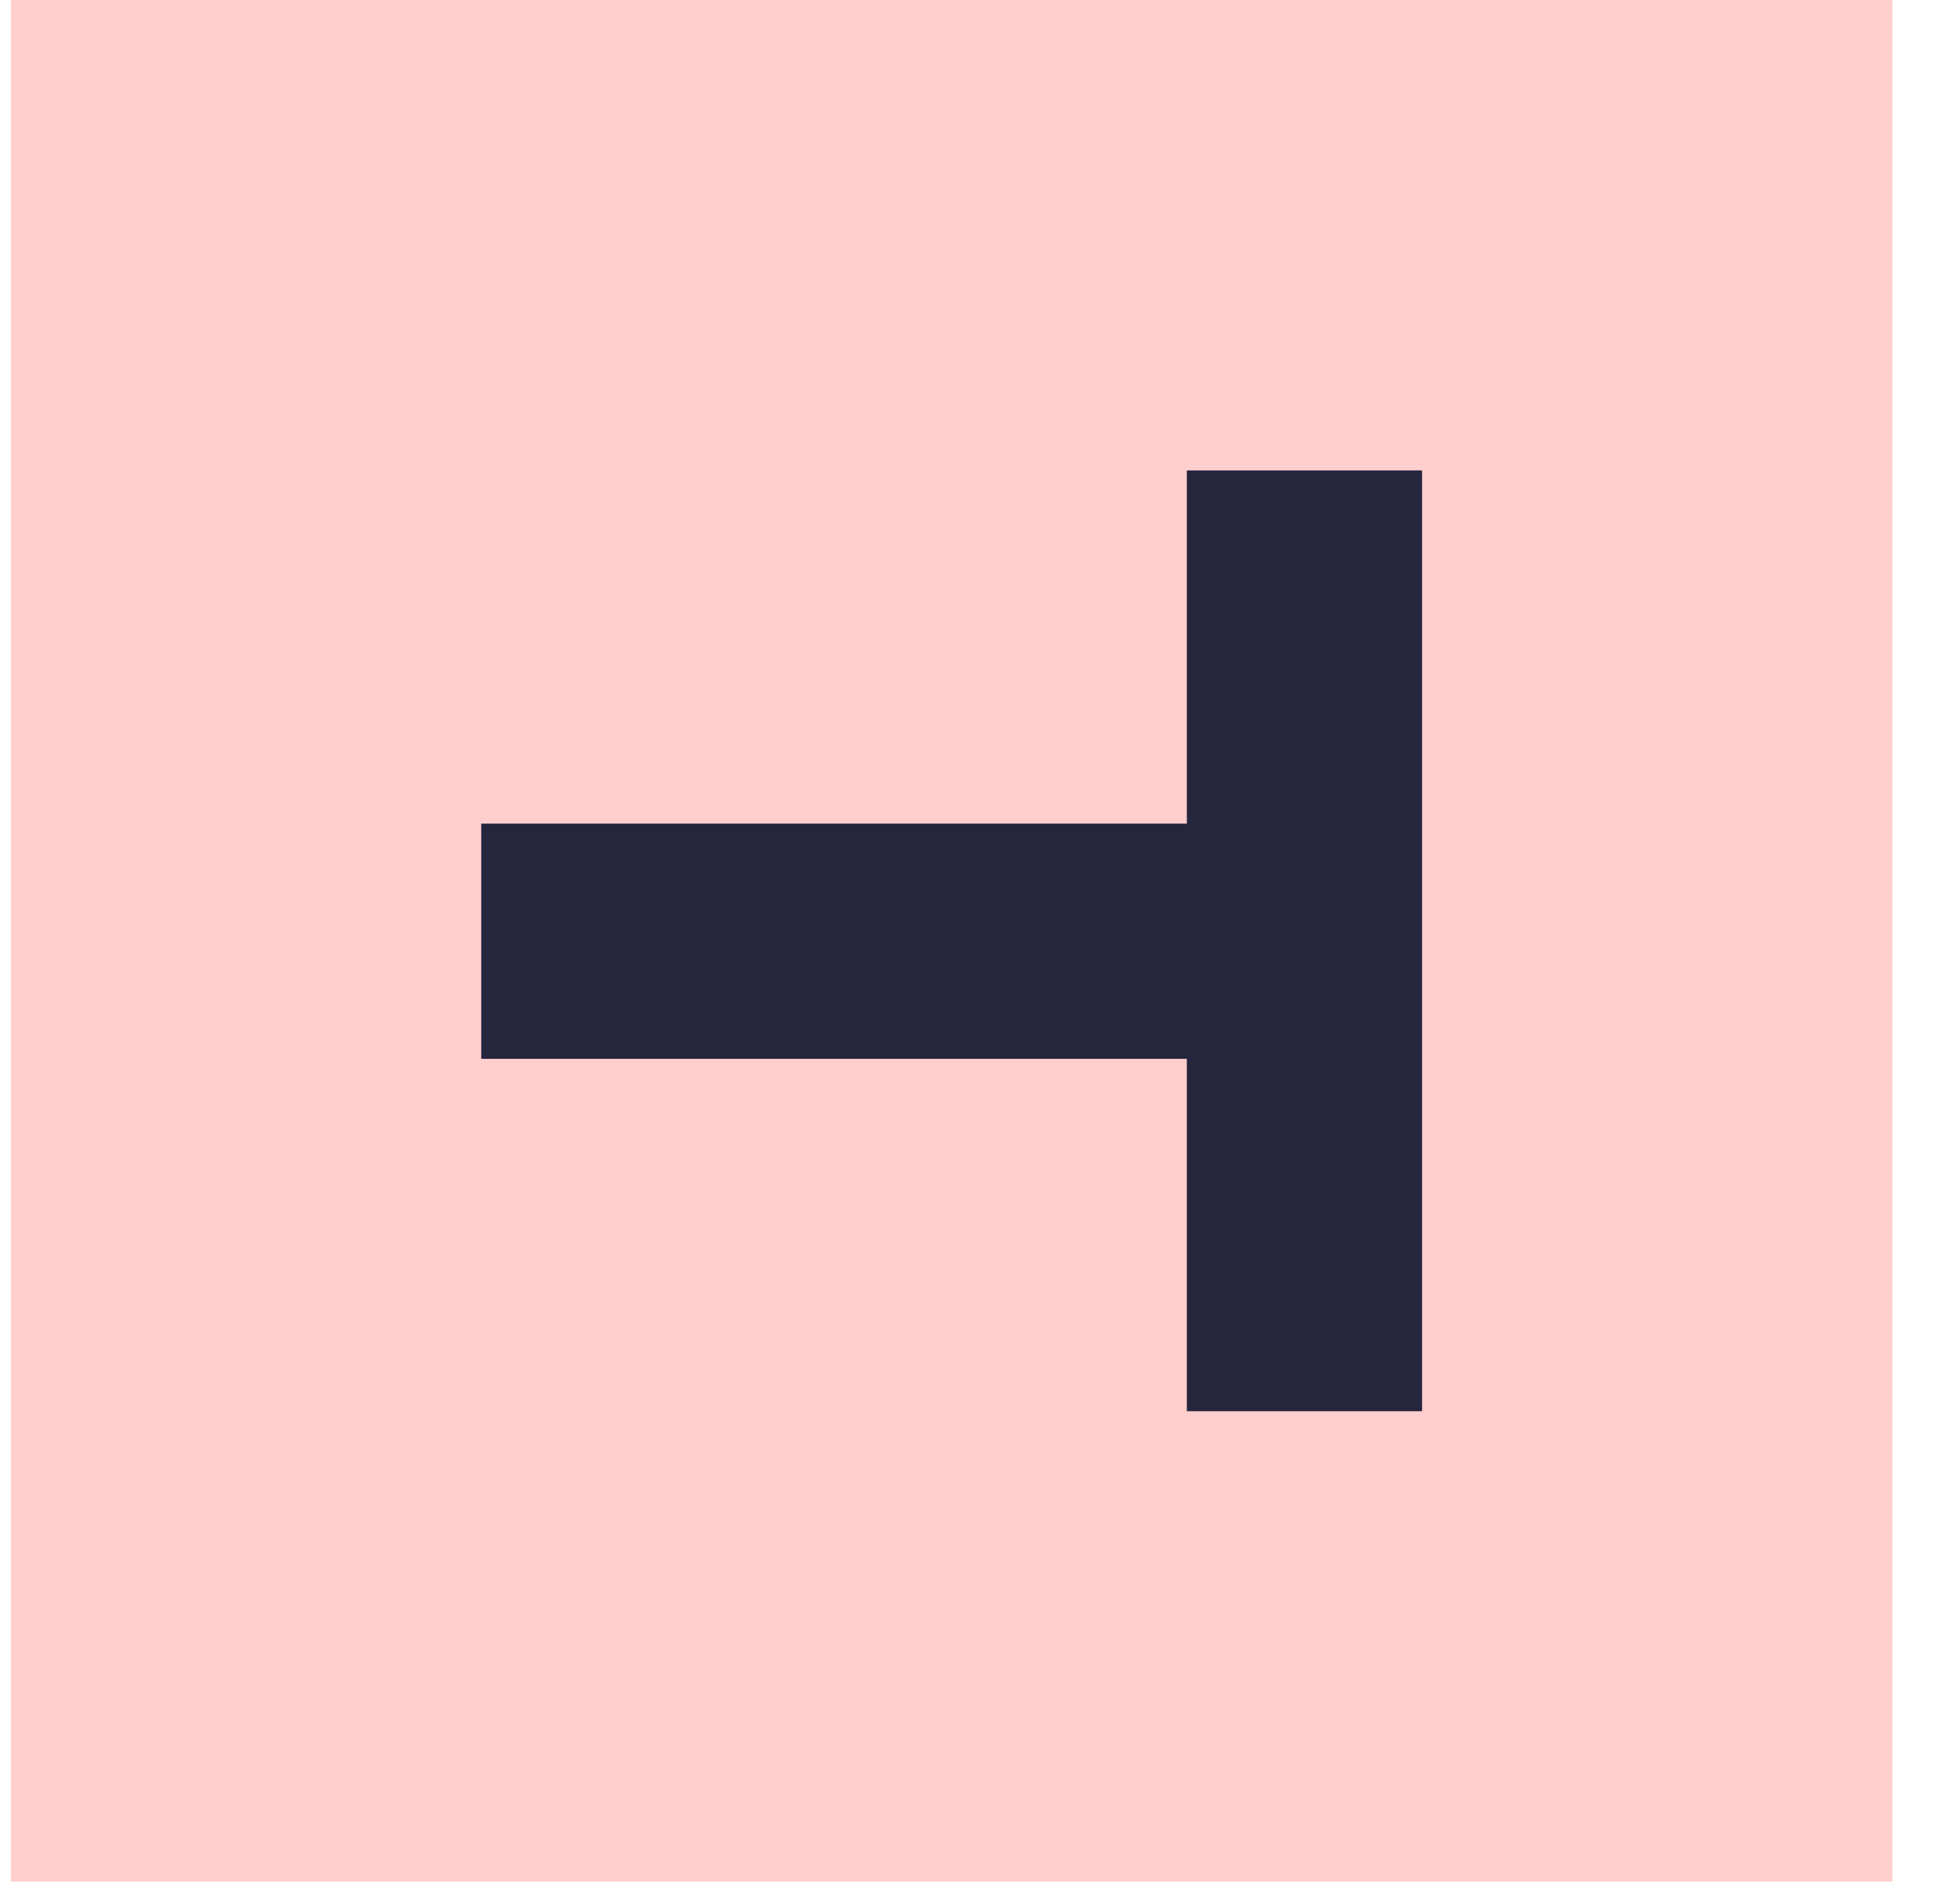
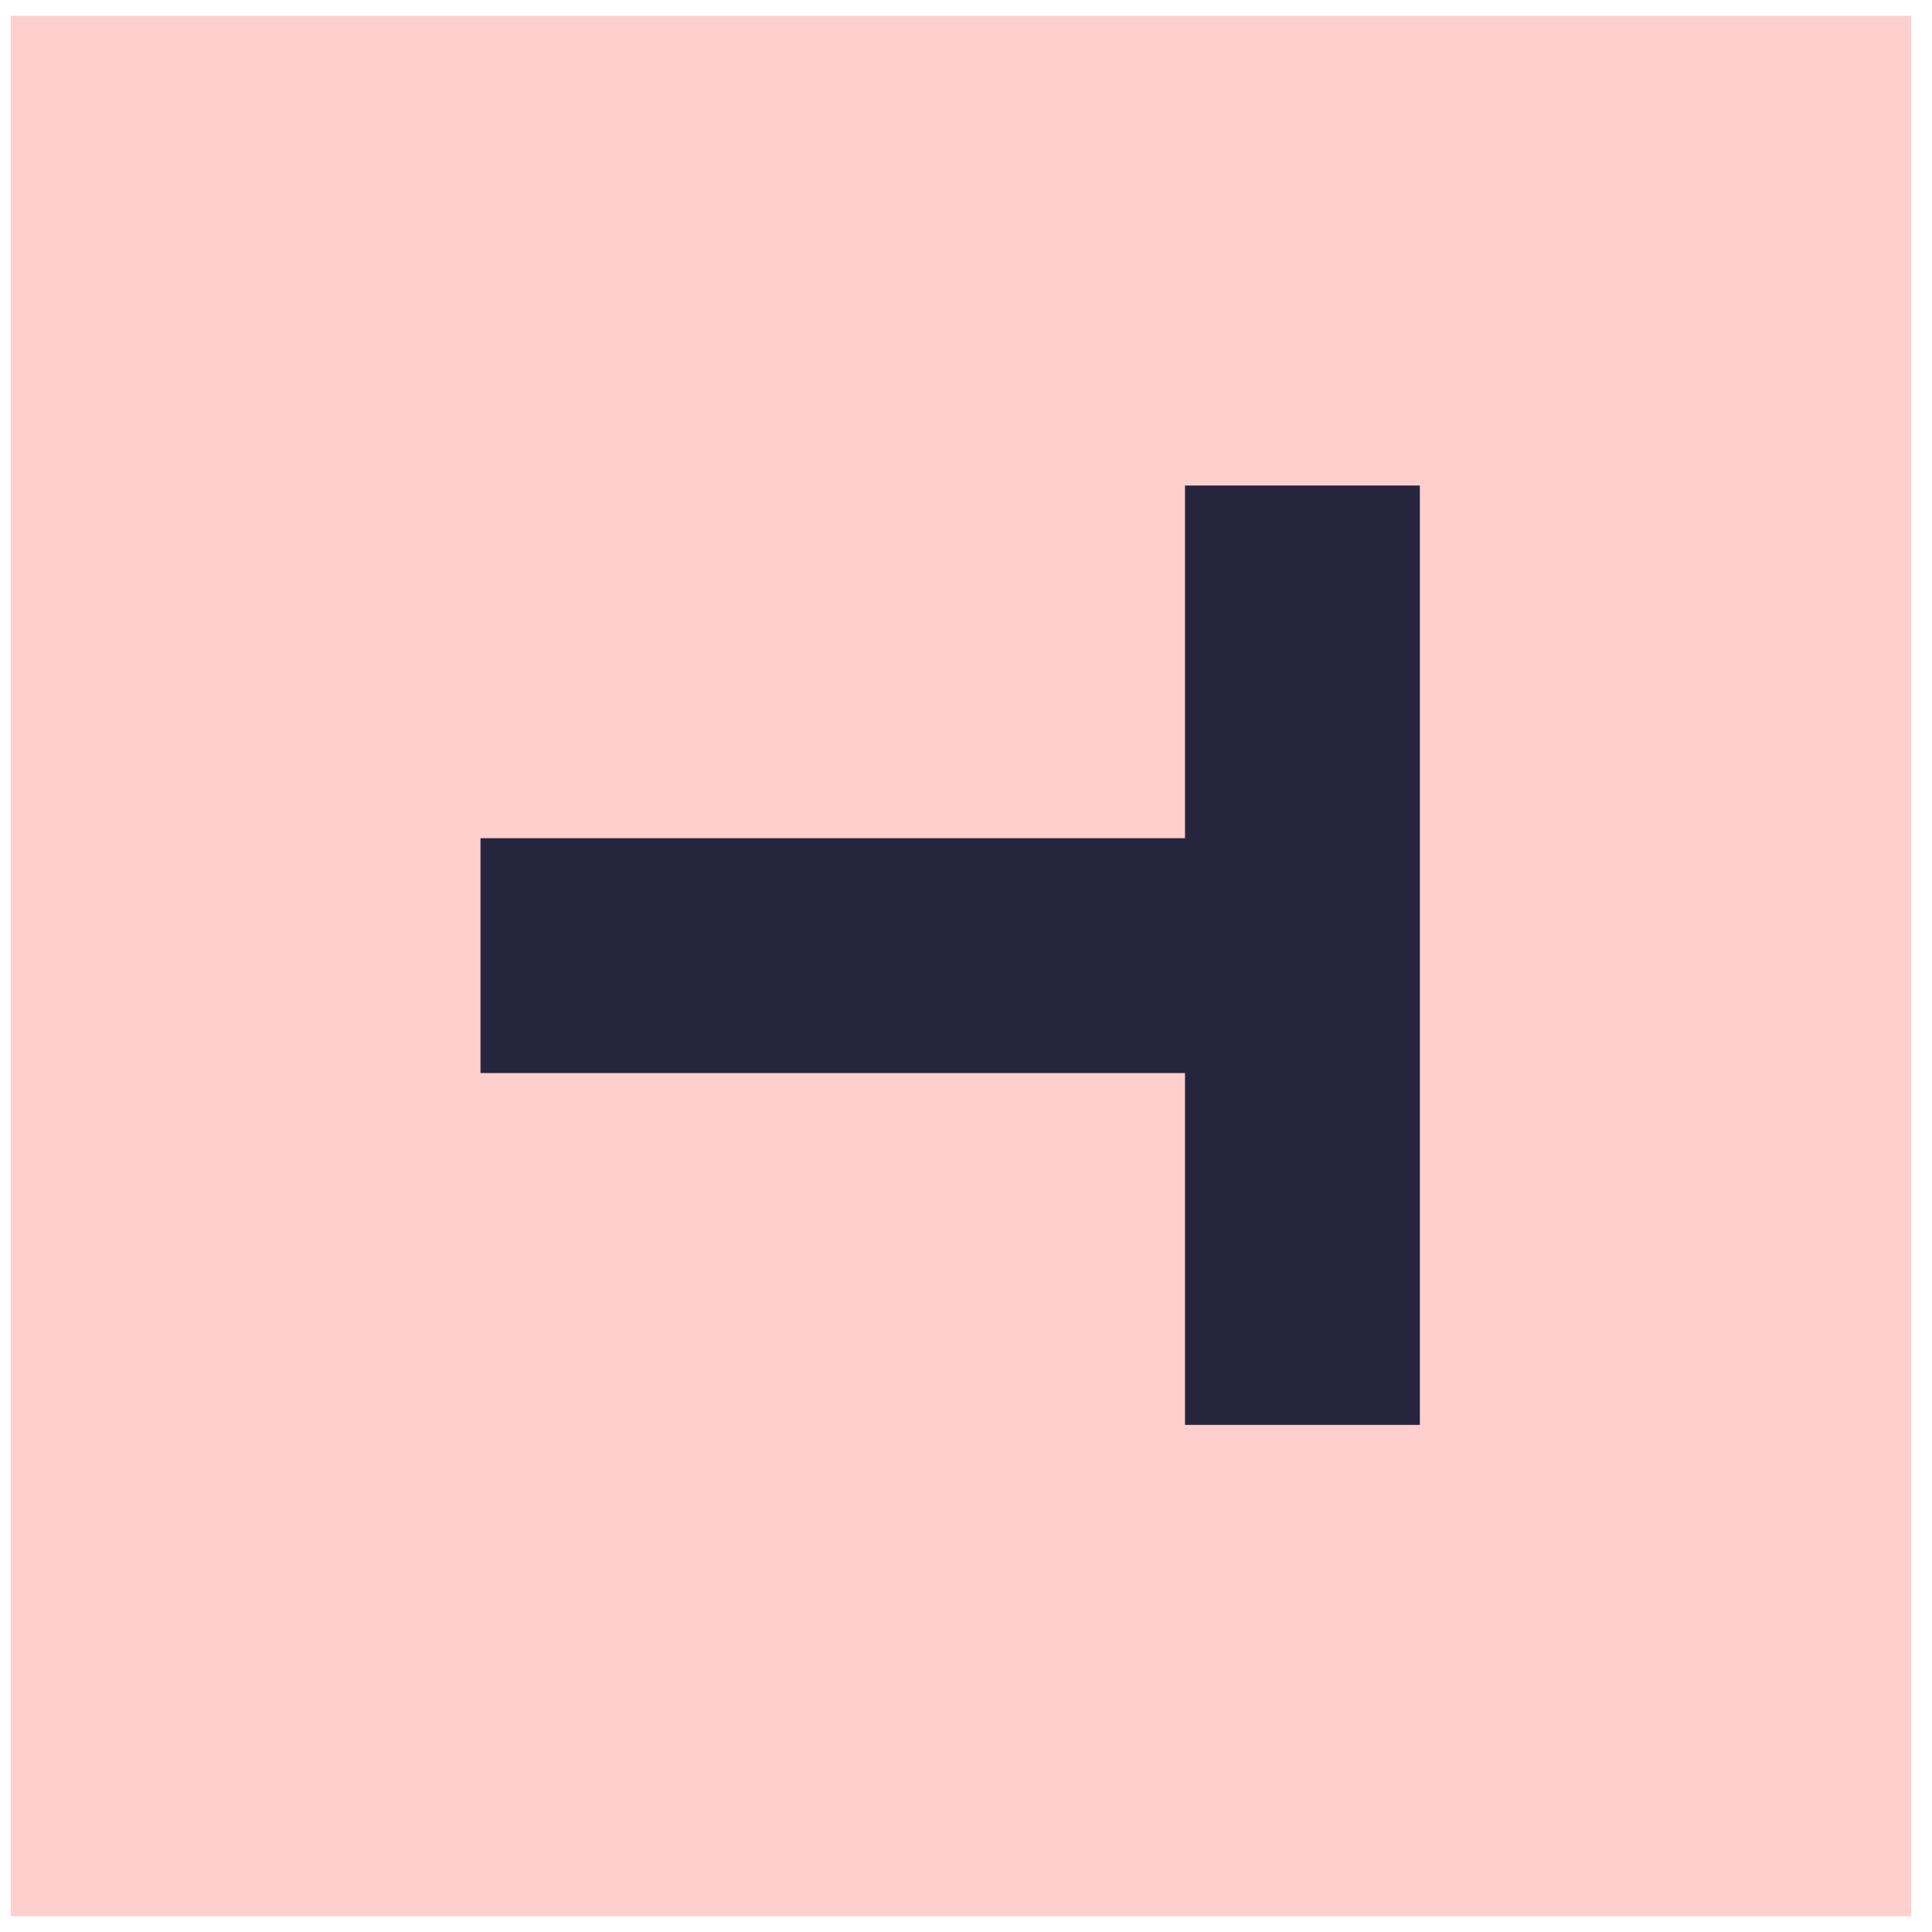
- <svg xmlns="http://www.w3.org/2000/svg" width="61px" height="60px" viewBox="0 0 61 60" baseProfile="full" version="1.1">
+ <svg xmlns="http://www.w3.org/2000/svg" width="60px" height="60px" viewBox="0 0 61 60" baseProfile="tiny-ps" version="1.2">
  <g id="v.4" stroke="none" stroke-width="1" fill="none" fill-rule="evenodd">
    <g id="start" transform="translate(-60, -40)">
      <g id="hero">
        <g id="Group-19" transform="translate(60, 40)">
          <g id="Group-4" transform="translate(0.340909, 0)">
-             <rect id="Rectangle" fill="#FFCFCD" fill-rule="nonzero" x="8.17124146e-14" y="0" width="59.318" height="59.318" />
+             <rect id="Rectangle" fill="#FFCFCD" fill-rule="nonzero" x="8.17124146e-14" y="0" width="60" height="60" />
            <polygon id="Path" fill="#26253E" points="37.074 14.83 37.074 25.965 14.83 25.965 14.83 33.38 37.074 33.38 37.074 44.489 44.489 44.489 44.489 14.83" />
          </g>
        </g>
      </g>
    </g>
  </g>
</svg>
